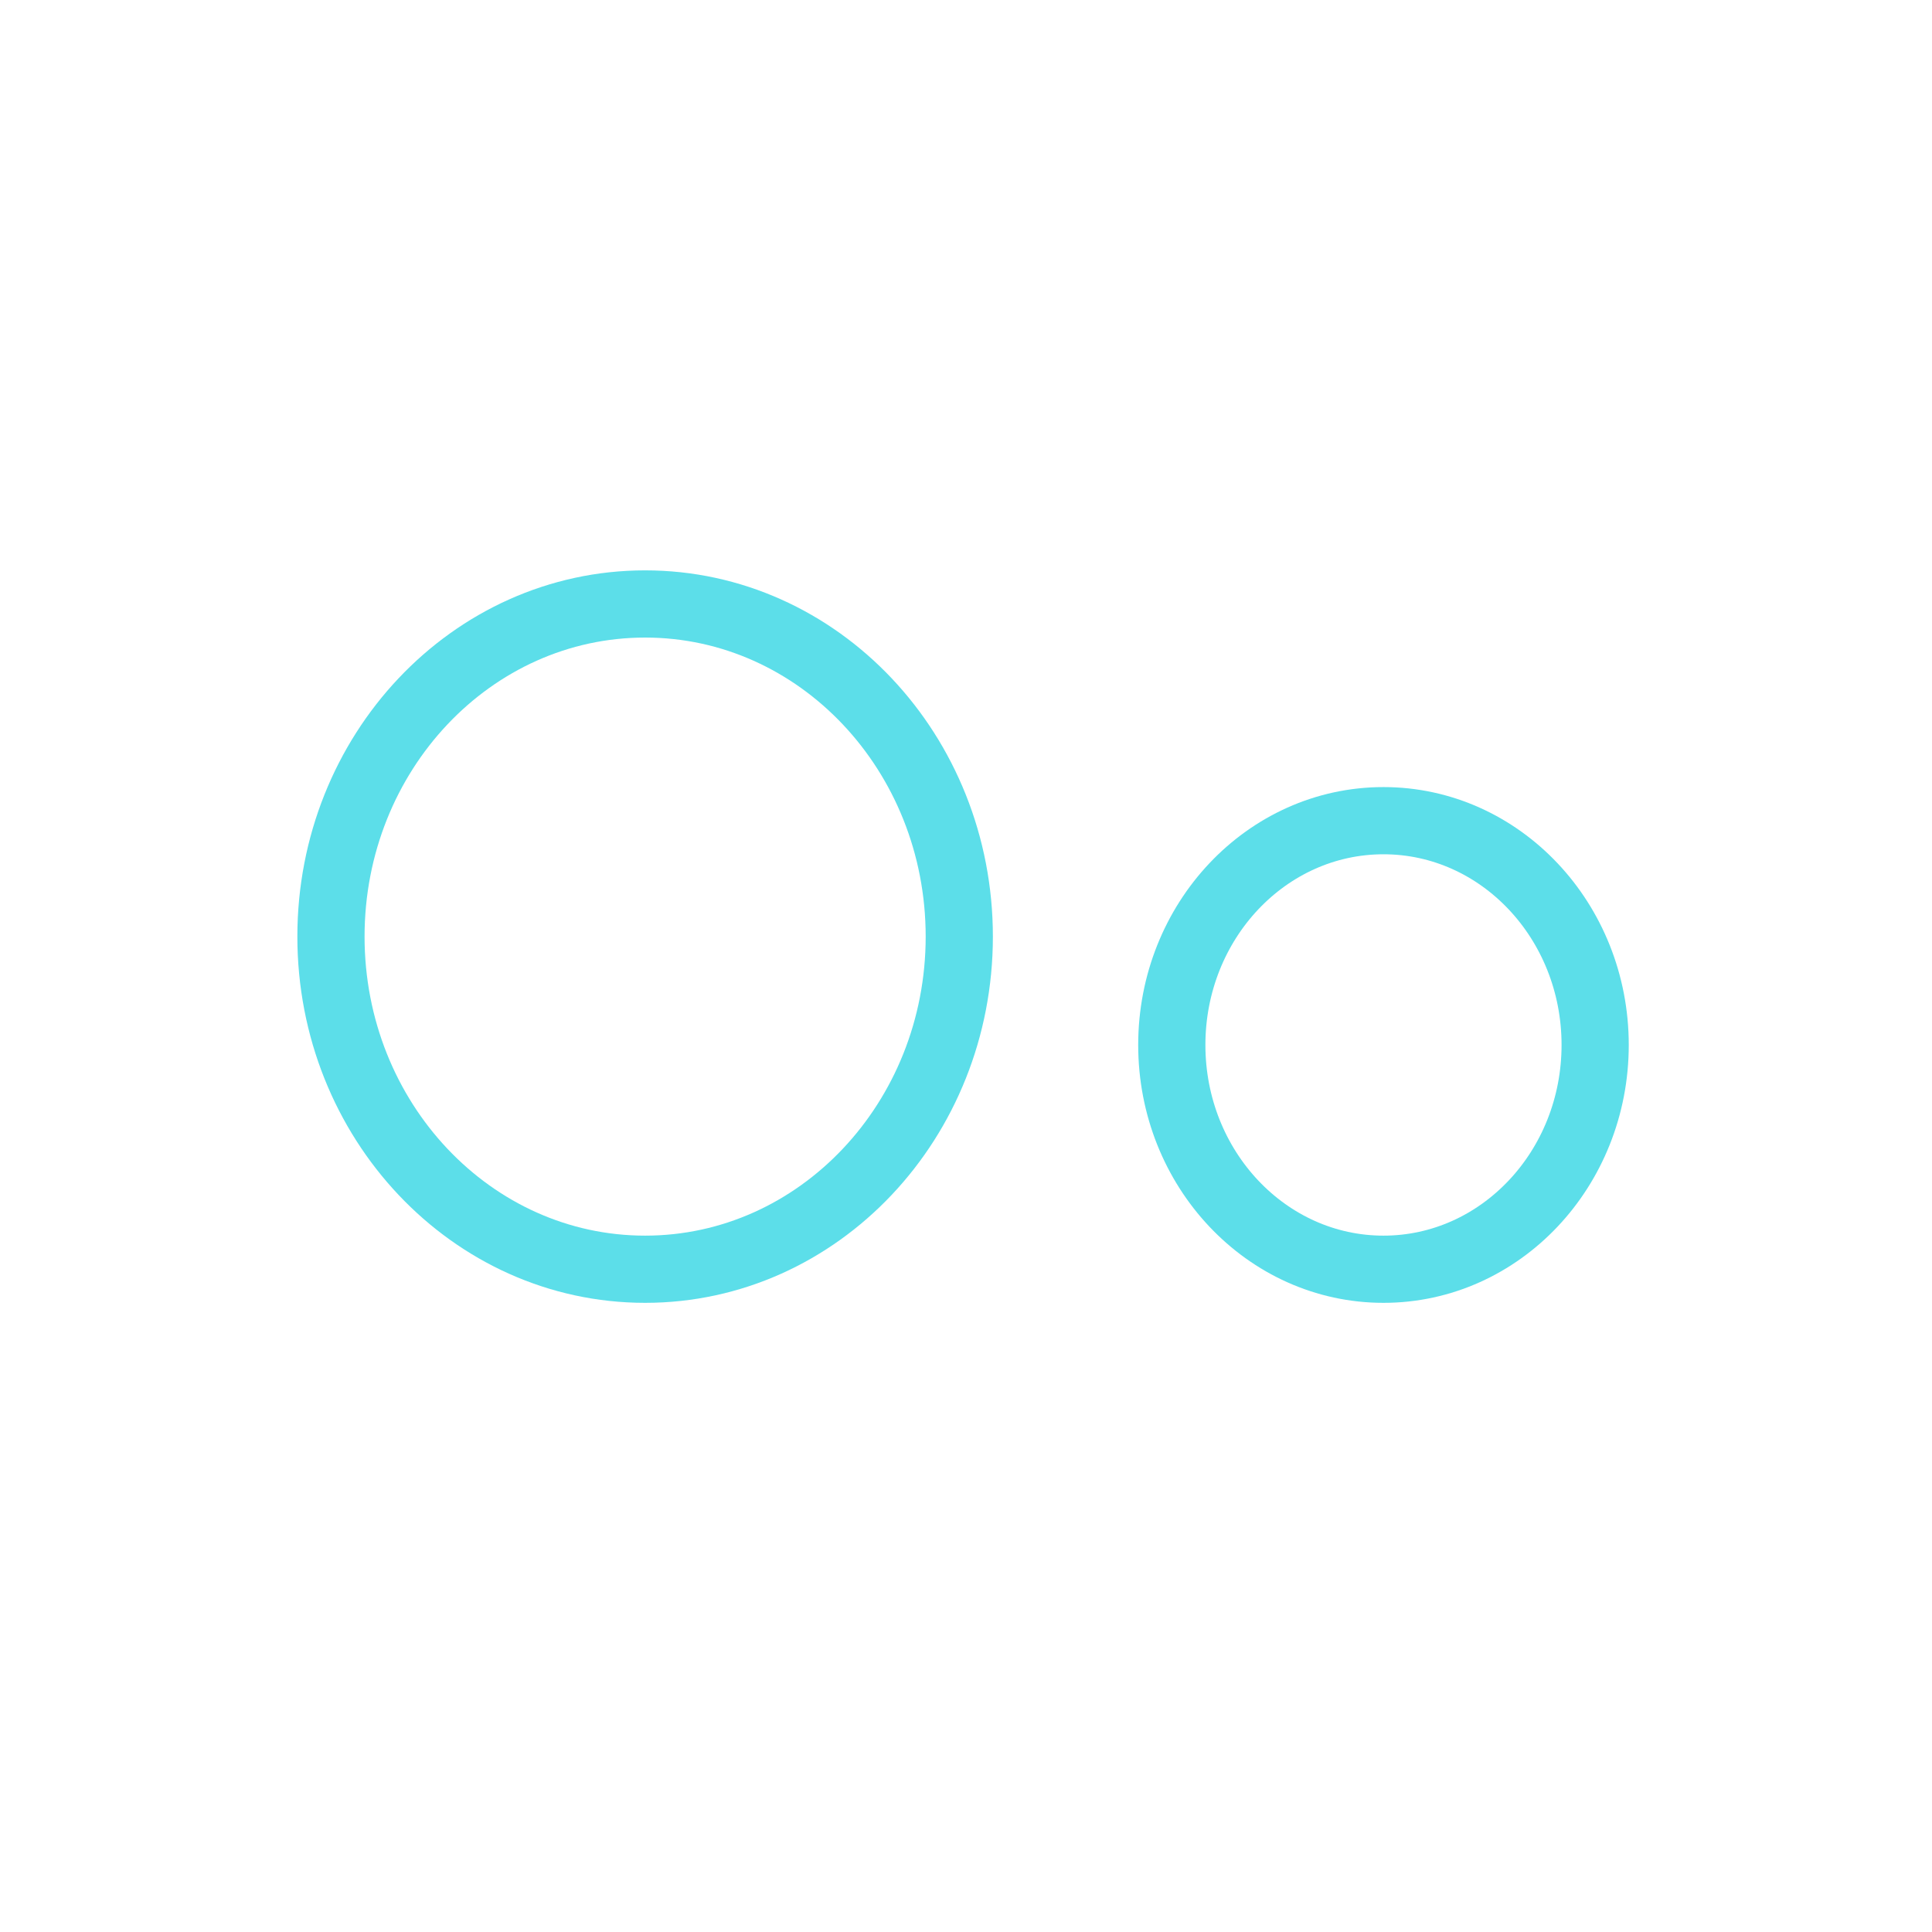
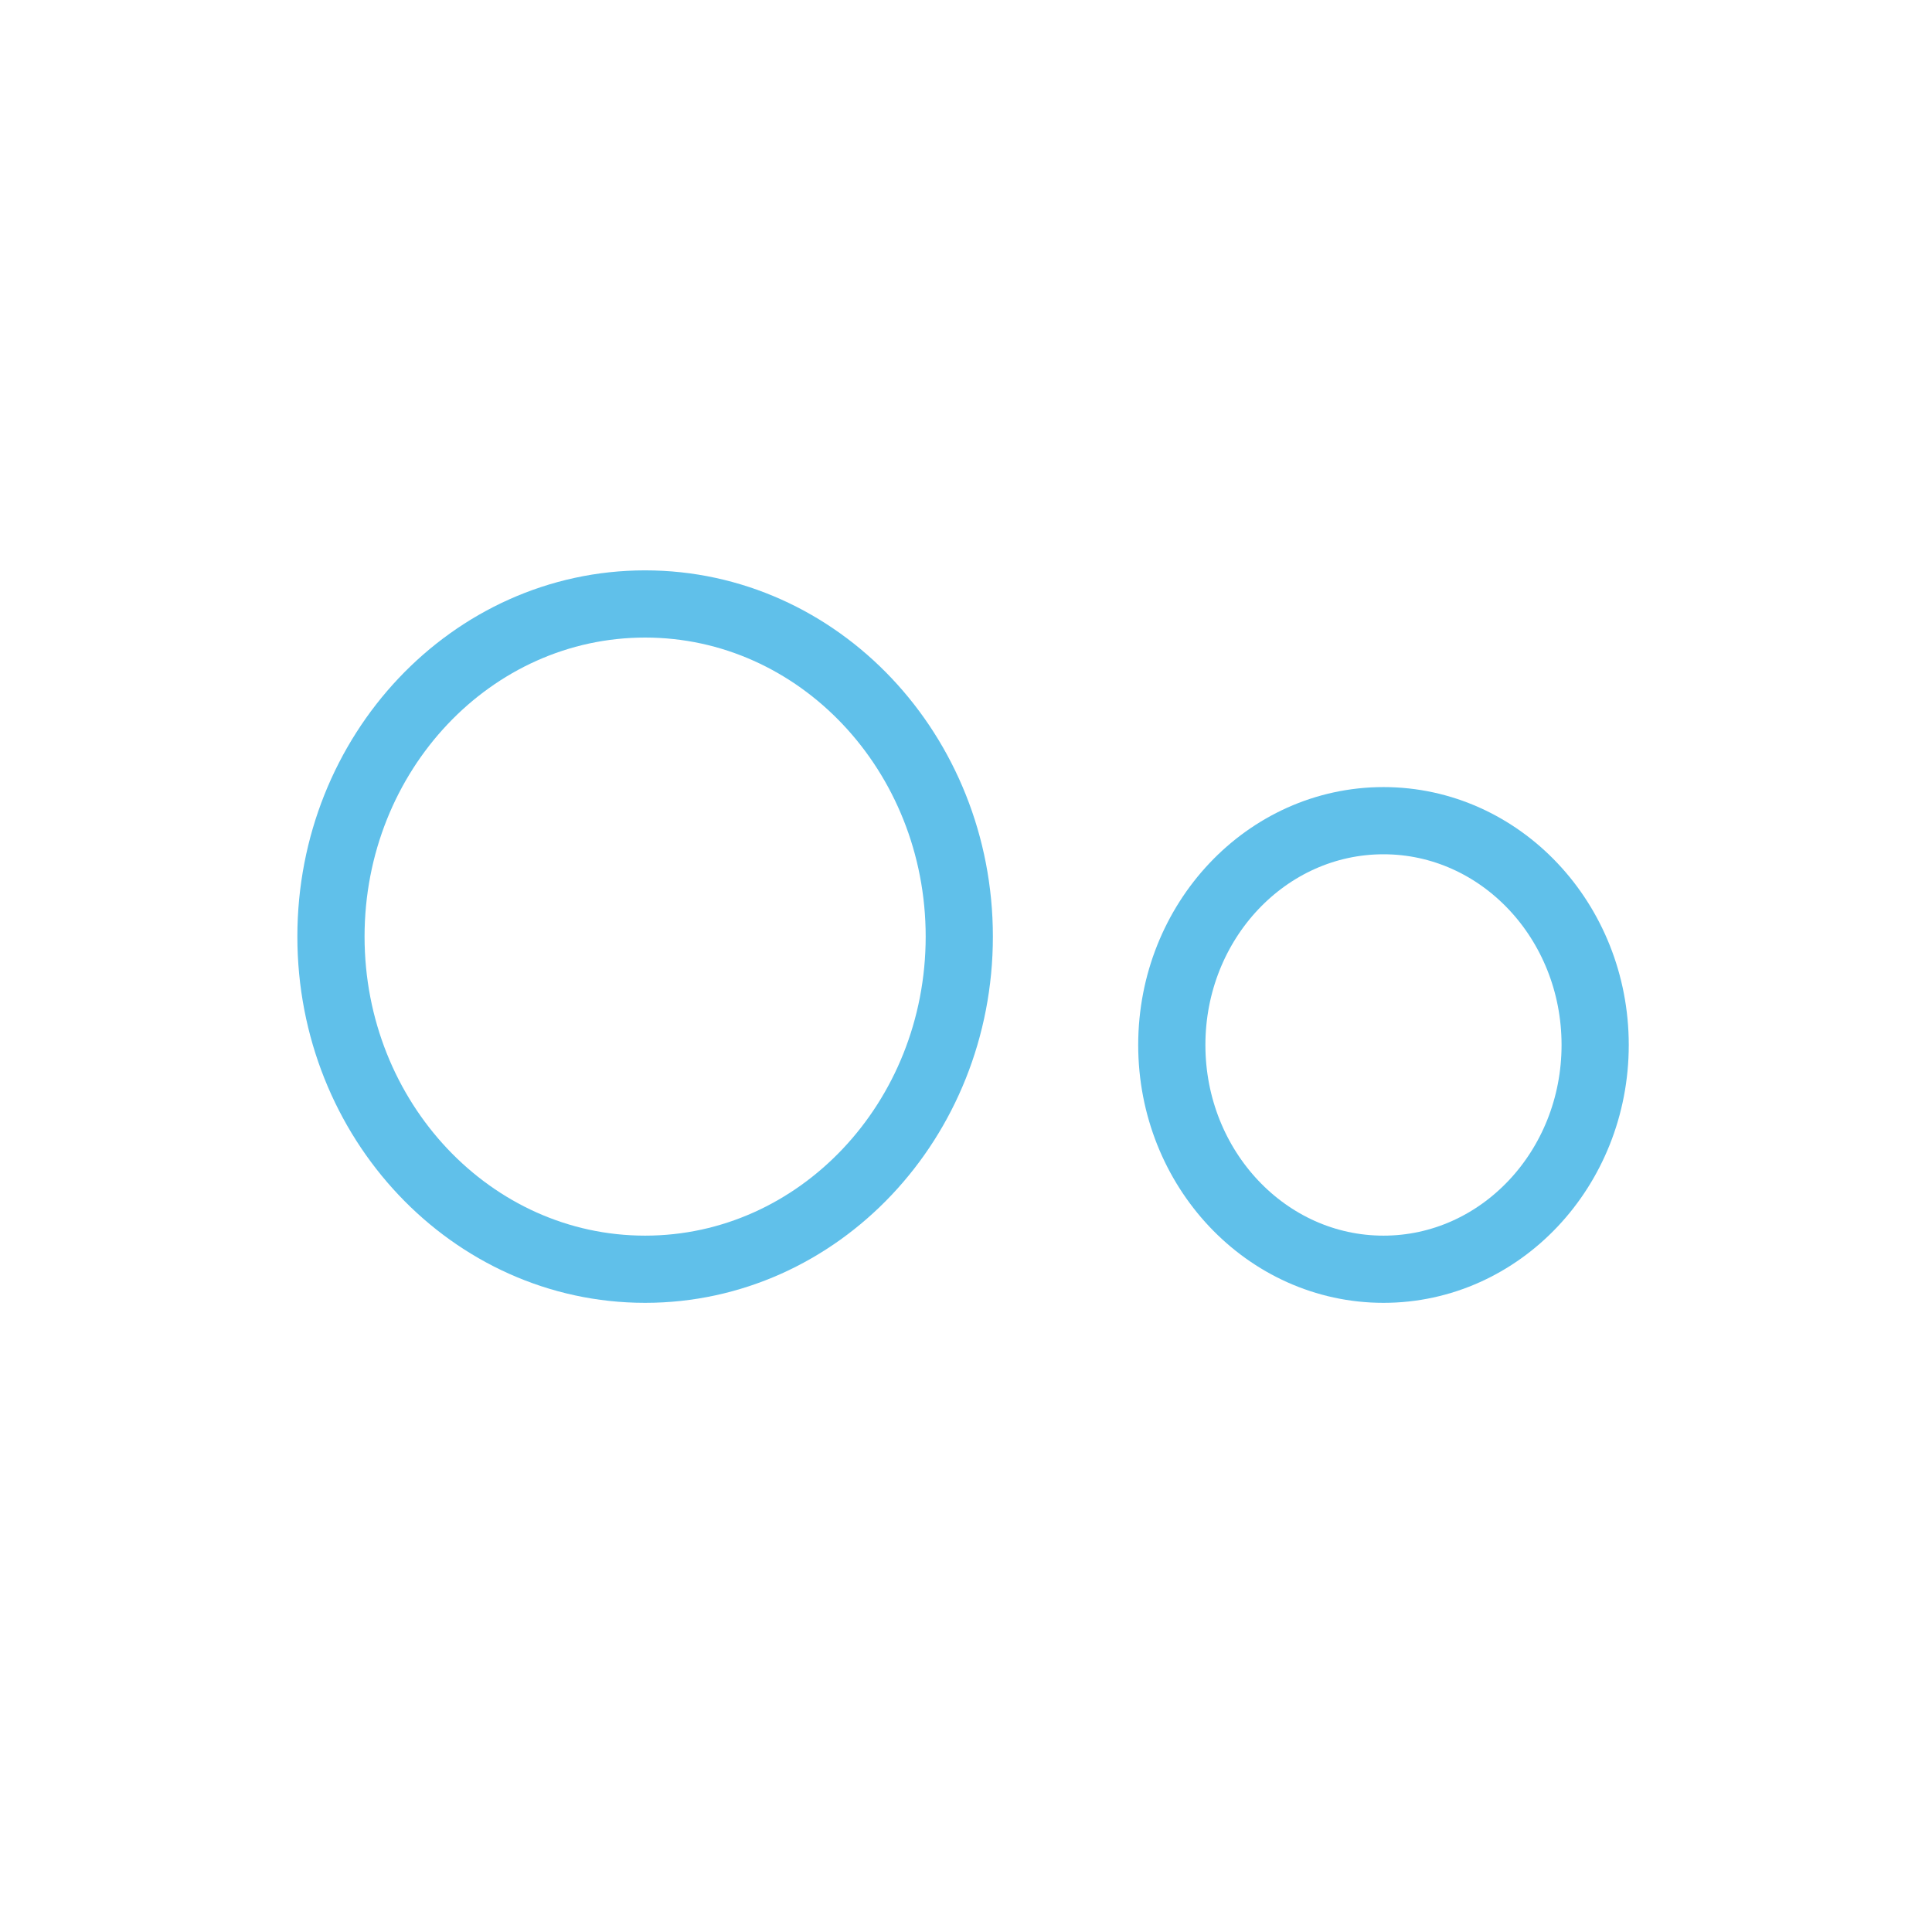
<svg xmlns="http://www.w3.org/2000/svg" version="1.1" x="0px" y="0px" viewBox="0 0 230 230" style="enable-background:new 0 0 230 230;" xml:space="preserve">
  <style type="text/css">
- 	.st0{fill:none;stroke:#5CDEE9;stroke-width:8;stroke-miterlimit:10;}
+ 	.st0{fill:none;stroke:#60c0ea;stroke-width:8;stroke-miterlimit:10;}
</style>
  <g id="CapO">
    <ellipse id="CapO1" class="st0" cx="76.8" cy="111.5" rx="37.4" ry="39.6" />
  </g>
  <g id="LowO">
    <ellipse id="LowO1" class="st0" cx="164.7" cy="124.4" rx="25.2" ry="26.7" />
  </g>
  <g id="Layer_3">
</g>
</svg>
